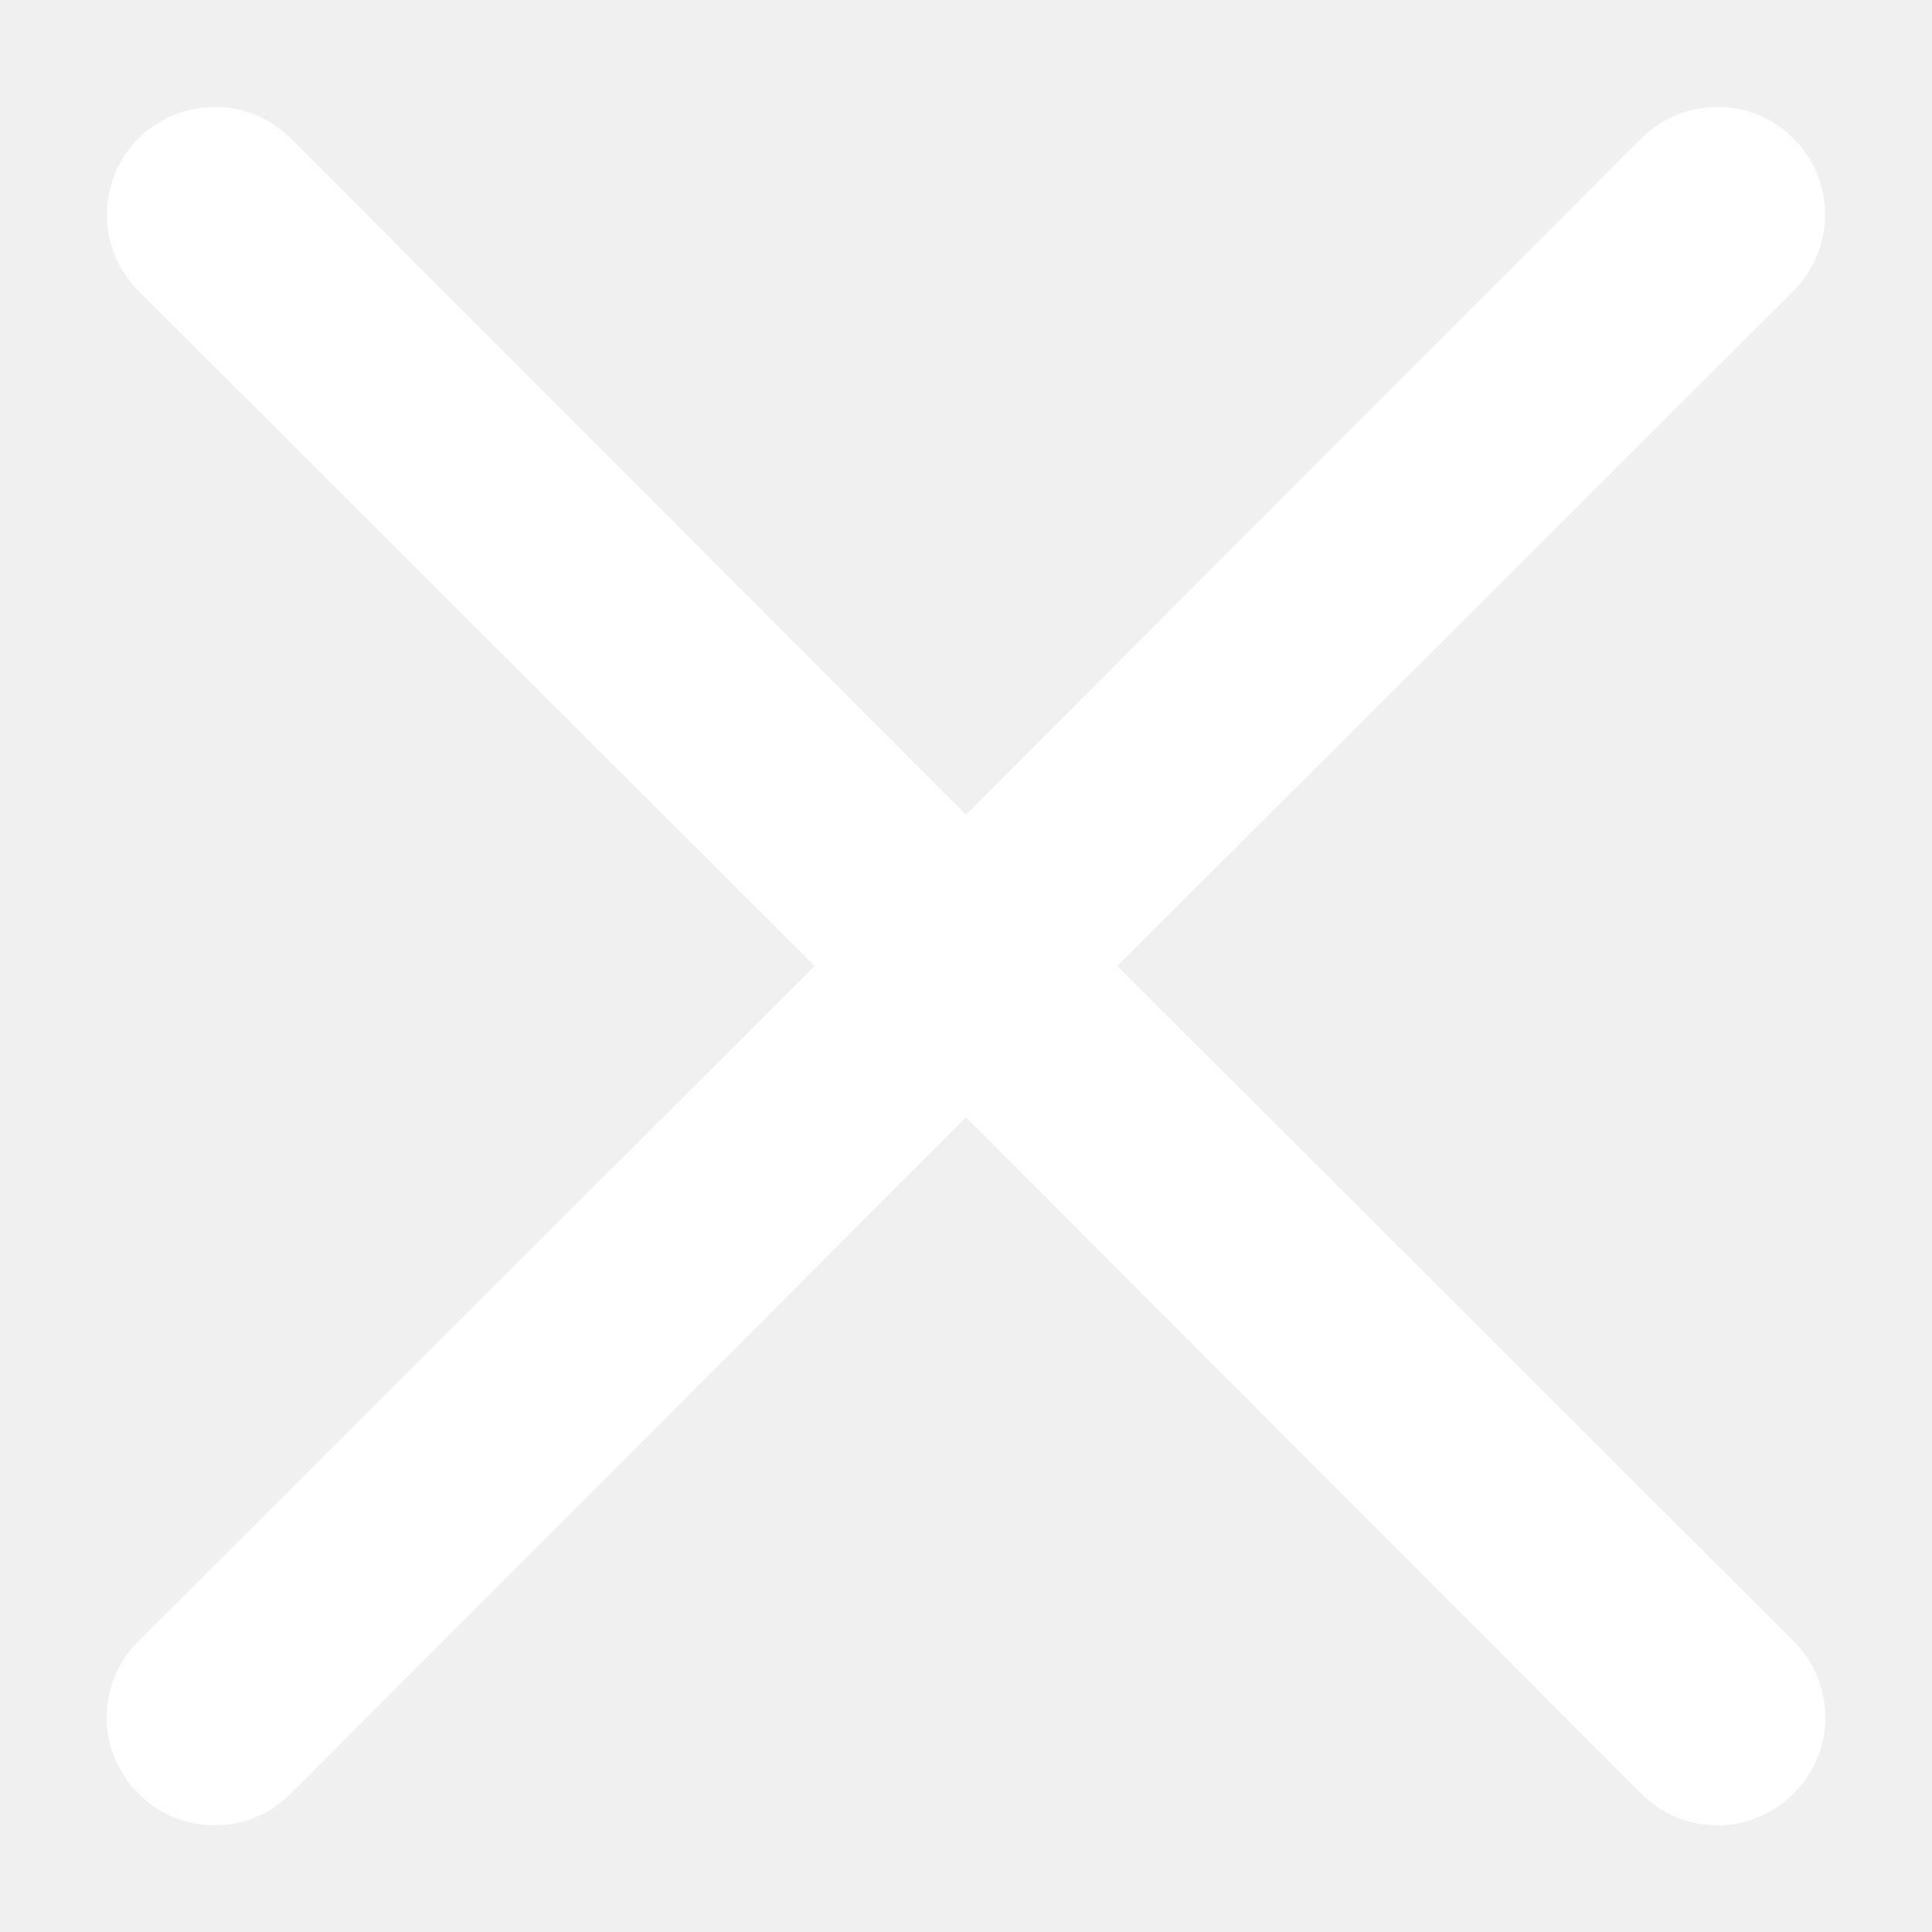
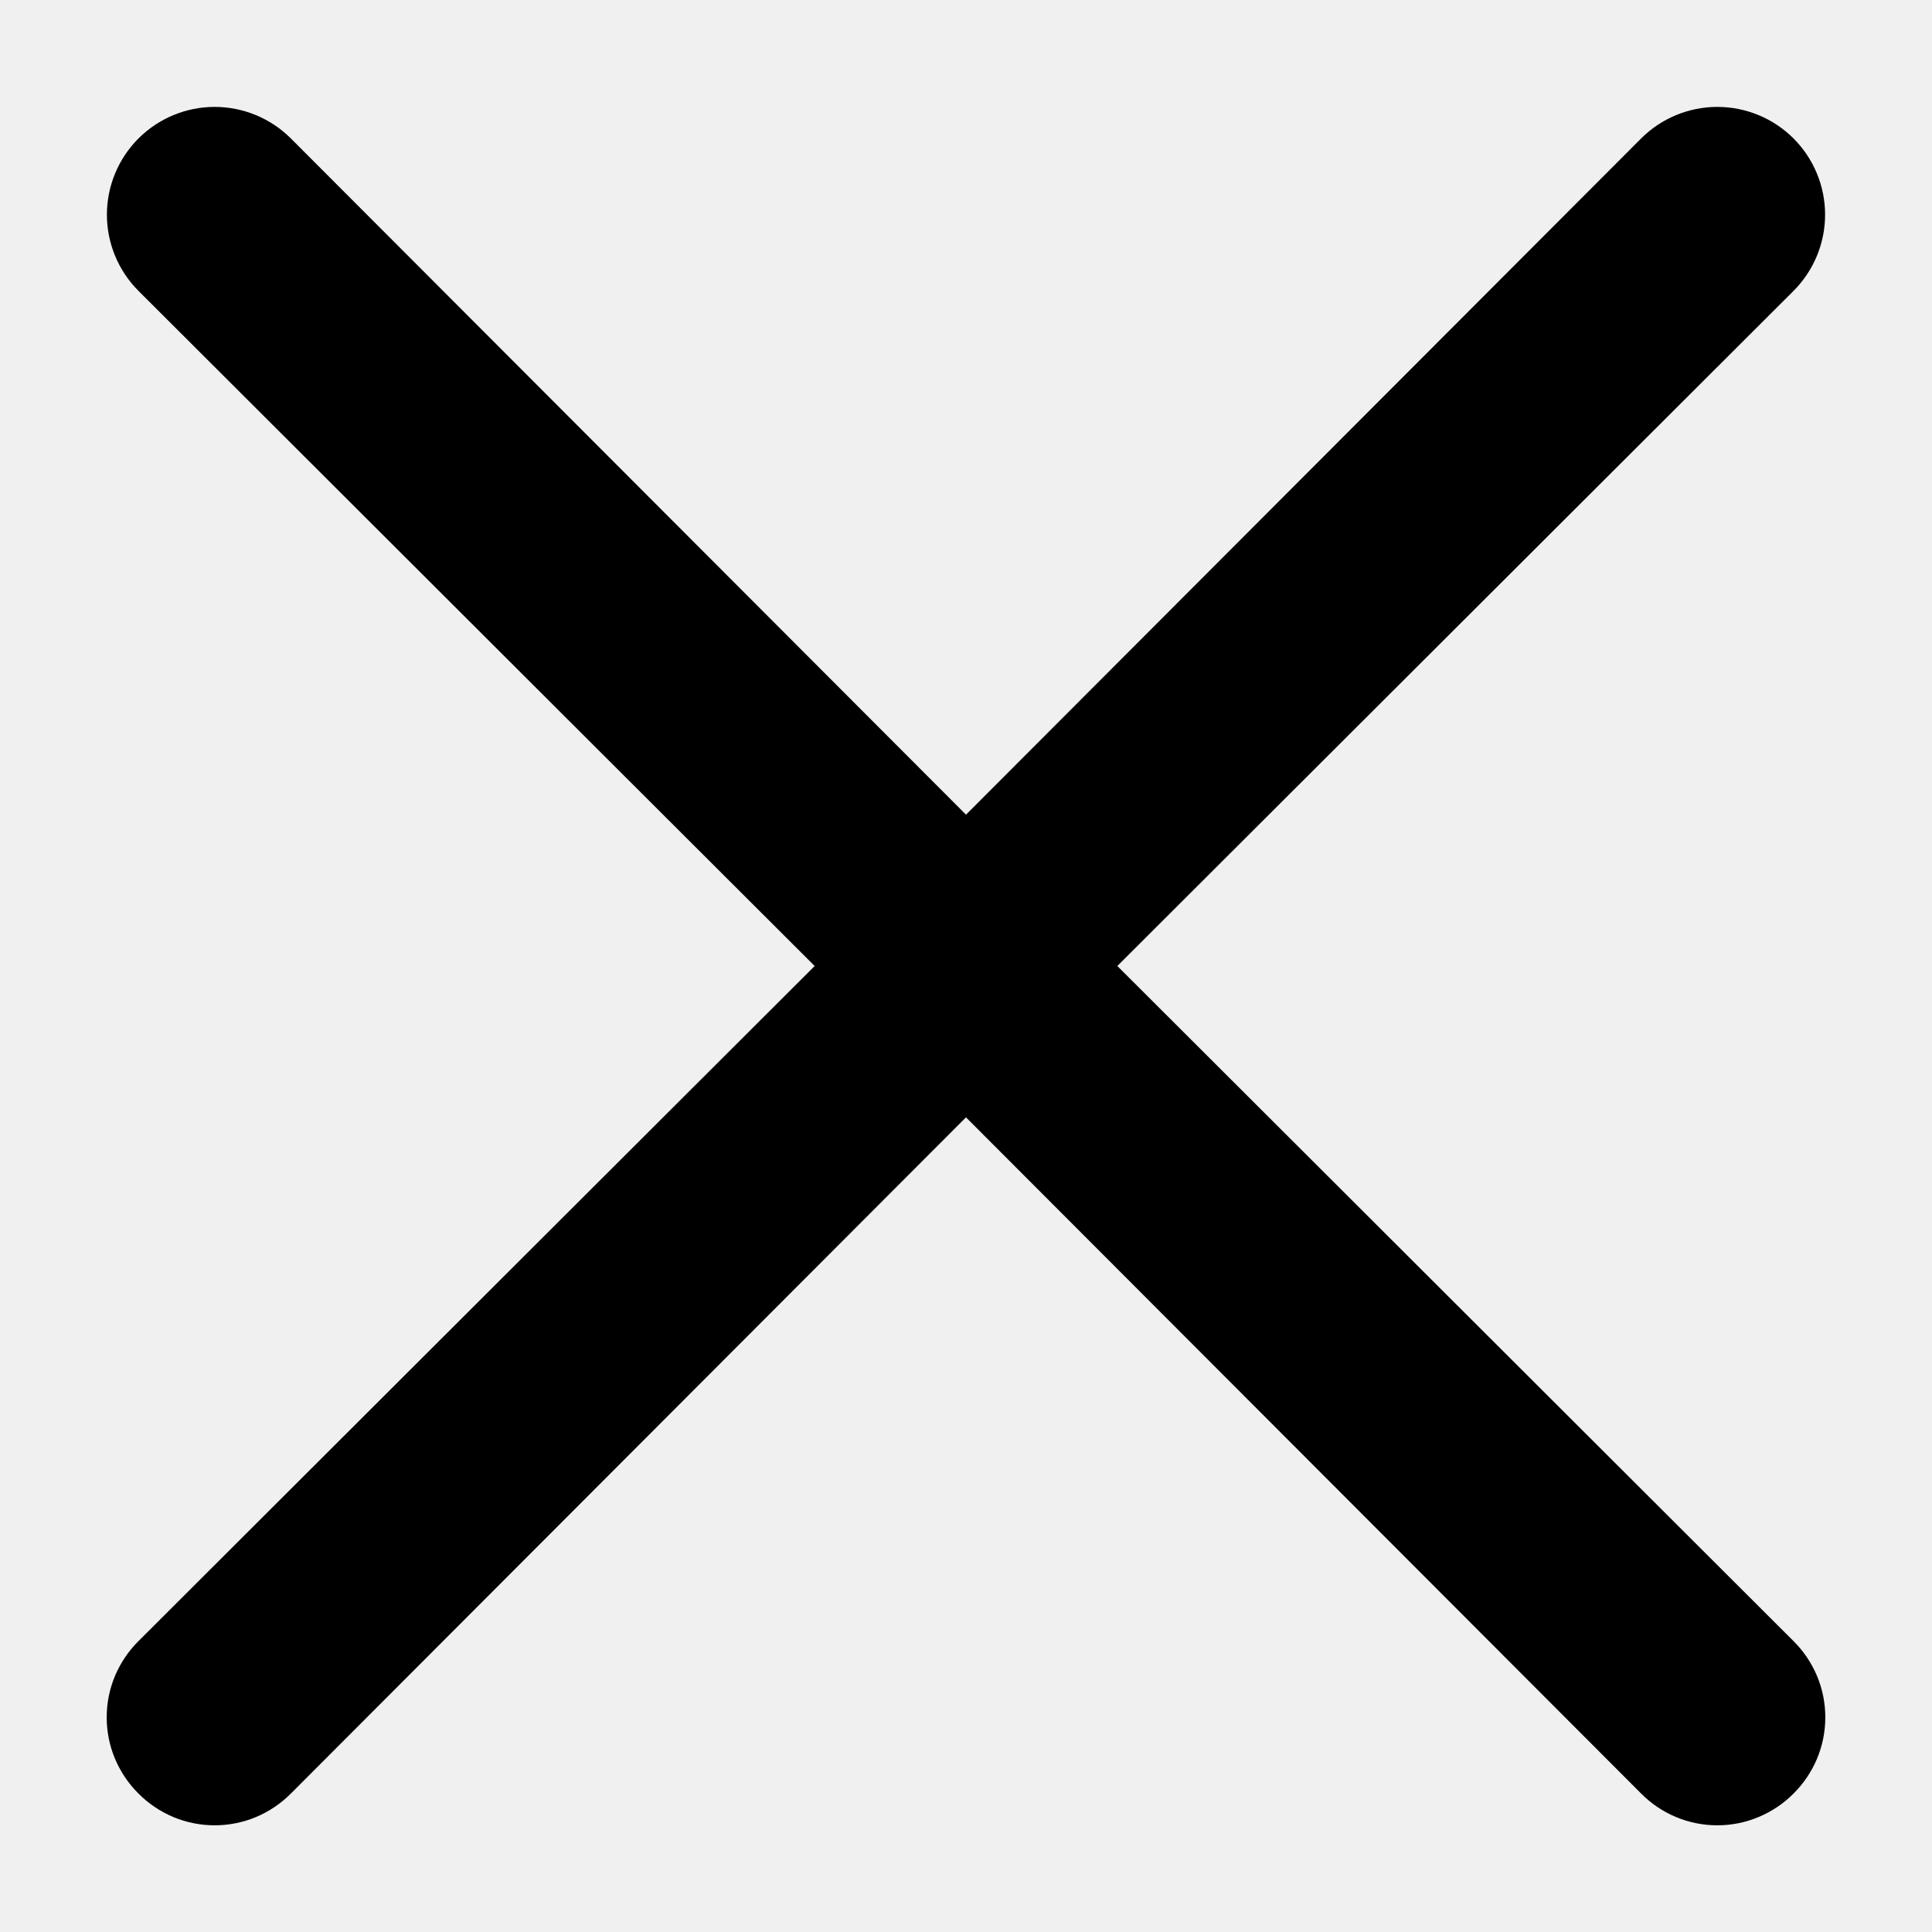
- <svg xmlns="http://www.w3.org/2000/svg" width="18" height="18" viewBox="0 0 18 18" fill="#FFF">
-   <path d="M10.41 9L16.71 2.71C16.898 2.522 17.004 2.266 17.004 2C17.004 1.734 16.898 1.478 16.71 1.29C16.522 1.102 16.266 0.996 16 0.996C15.734 0.996 15.478 1.102 15.29 1.29L9 7.59L2.71 1.29C2.522 1.102 2.266 0.996 2 0.996C1.734 0.996 1.478 1.102 1.29 1.29C1.102 1.478 0.996 1.734 0.996 2C0.996 2.266 1.102 2.522 1.29 2.71L7.59 9L1.29 15.29C1.196 15.383 1.122 15.494 1.071 15.615C1.02 15.737 0.994 15.868 0.994 16C0.994 16.132 1.02 16.263 1.071 16.385C1.122 16.506 1.196 16.617 1.29 16.71C1.383 16.804 1.494 16.878 1.615 16.929C1.737 16.98 1.868 17.006 2 17.006C2.132 17.006 2.263 16.98 2.385 16.929C2.506 16.878 2.617 16.804 2.71 16.71L9 10.41L15.29 16.71C15.383 16.804 15.493 16.878 15.615 16.929C15.737 16.98 15.868 17.006 16 17.006C16.132 17.006 16.263 16.98 16.384 16.929C16.506 16.878 16.617 16.804 16.71 16.71C16.804 16.617 16.878 16.506 16.929 16.385C16.98 16.263 17.006 16.132 17.006 16C17.006 15.868 16.98 15.737 16.929 15.615C16.878 15.494 16.804 15.383 16.71 15.29L10.41 9Z" fill="#FFFFFF" />
+ <svg xmlns="http://www.w3.org/2000/svg" width="18" height="18" viewBox="0 0 18 18" fill="#000">
+   <path d="M10.41 9L16.71 2.71C16.898 2.522 17.004 2.266 17.004 2C17.004 1.734 16.898 1.478 16.71 1.29C16.522 1.102 16.266 0.996 16 0.996C15.734 0.996 15.478 1.102 15.29 1.29L9 7.59L2.71 1.29C2.522 1.102 2.266 0.996 2 0.996C1.734 0.996 1.478 1.102 1.29 1.29C1.102 1.478 0.996 1.734 0.996 2C0.996 2.266 1.102 2.522 1.29 2.71L7.59 9L1.29 15.29C1.196 15.383 1.122 15.494 1.071 15.615C1.02 15.737 0.994 15.868 0.994 16C0.994 16.132 1.02 16.263 1.071 16.385C1.122 16.506 1.196 16.617 1.29 16.71C1.383 16.804 1.494 16.878 1.615 16.929C1.737 16.98 1.868 17.006 2 17.006C2.132 17.006 2.263 16.98 2.385 16.929C2.506 16.878 2.617 16.804 2.71 16.71L9 10.41L15.29 16.71C15.383 16.804 15.493 16.878 15.615 16.929C15.737 16.98 15.868 17.006 16 17.006C16.132 17.006 16.263 16.98 16.384 16.929C16.506 16.878 16.617 16.804 16.71 16.71C16.804 16.617 16.878 16.506 16.929 16.385C16.98 16.263 17.006 16.132 17.006 16C17.006 15.868 16.98 15.737 16.929 15.615C16.878 15.494 16.804 15.383 16.71 15.29L10.41 9Z" fill="#000000" />
</svg>
